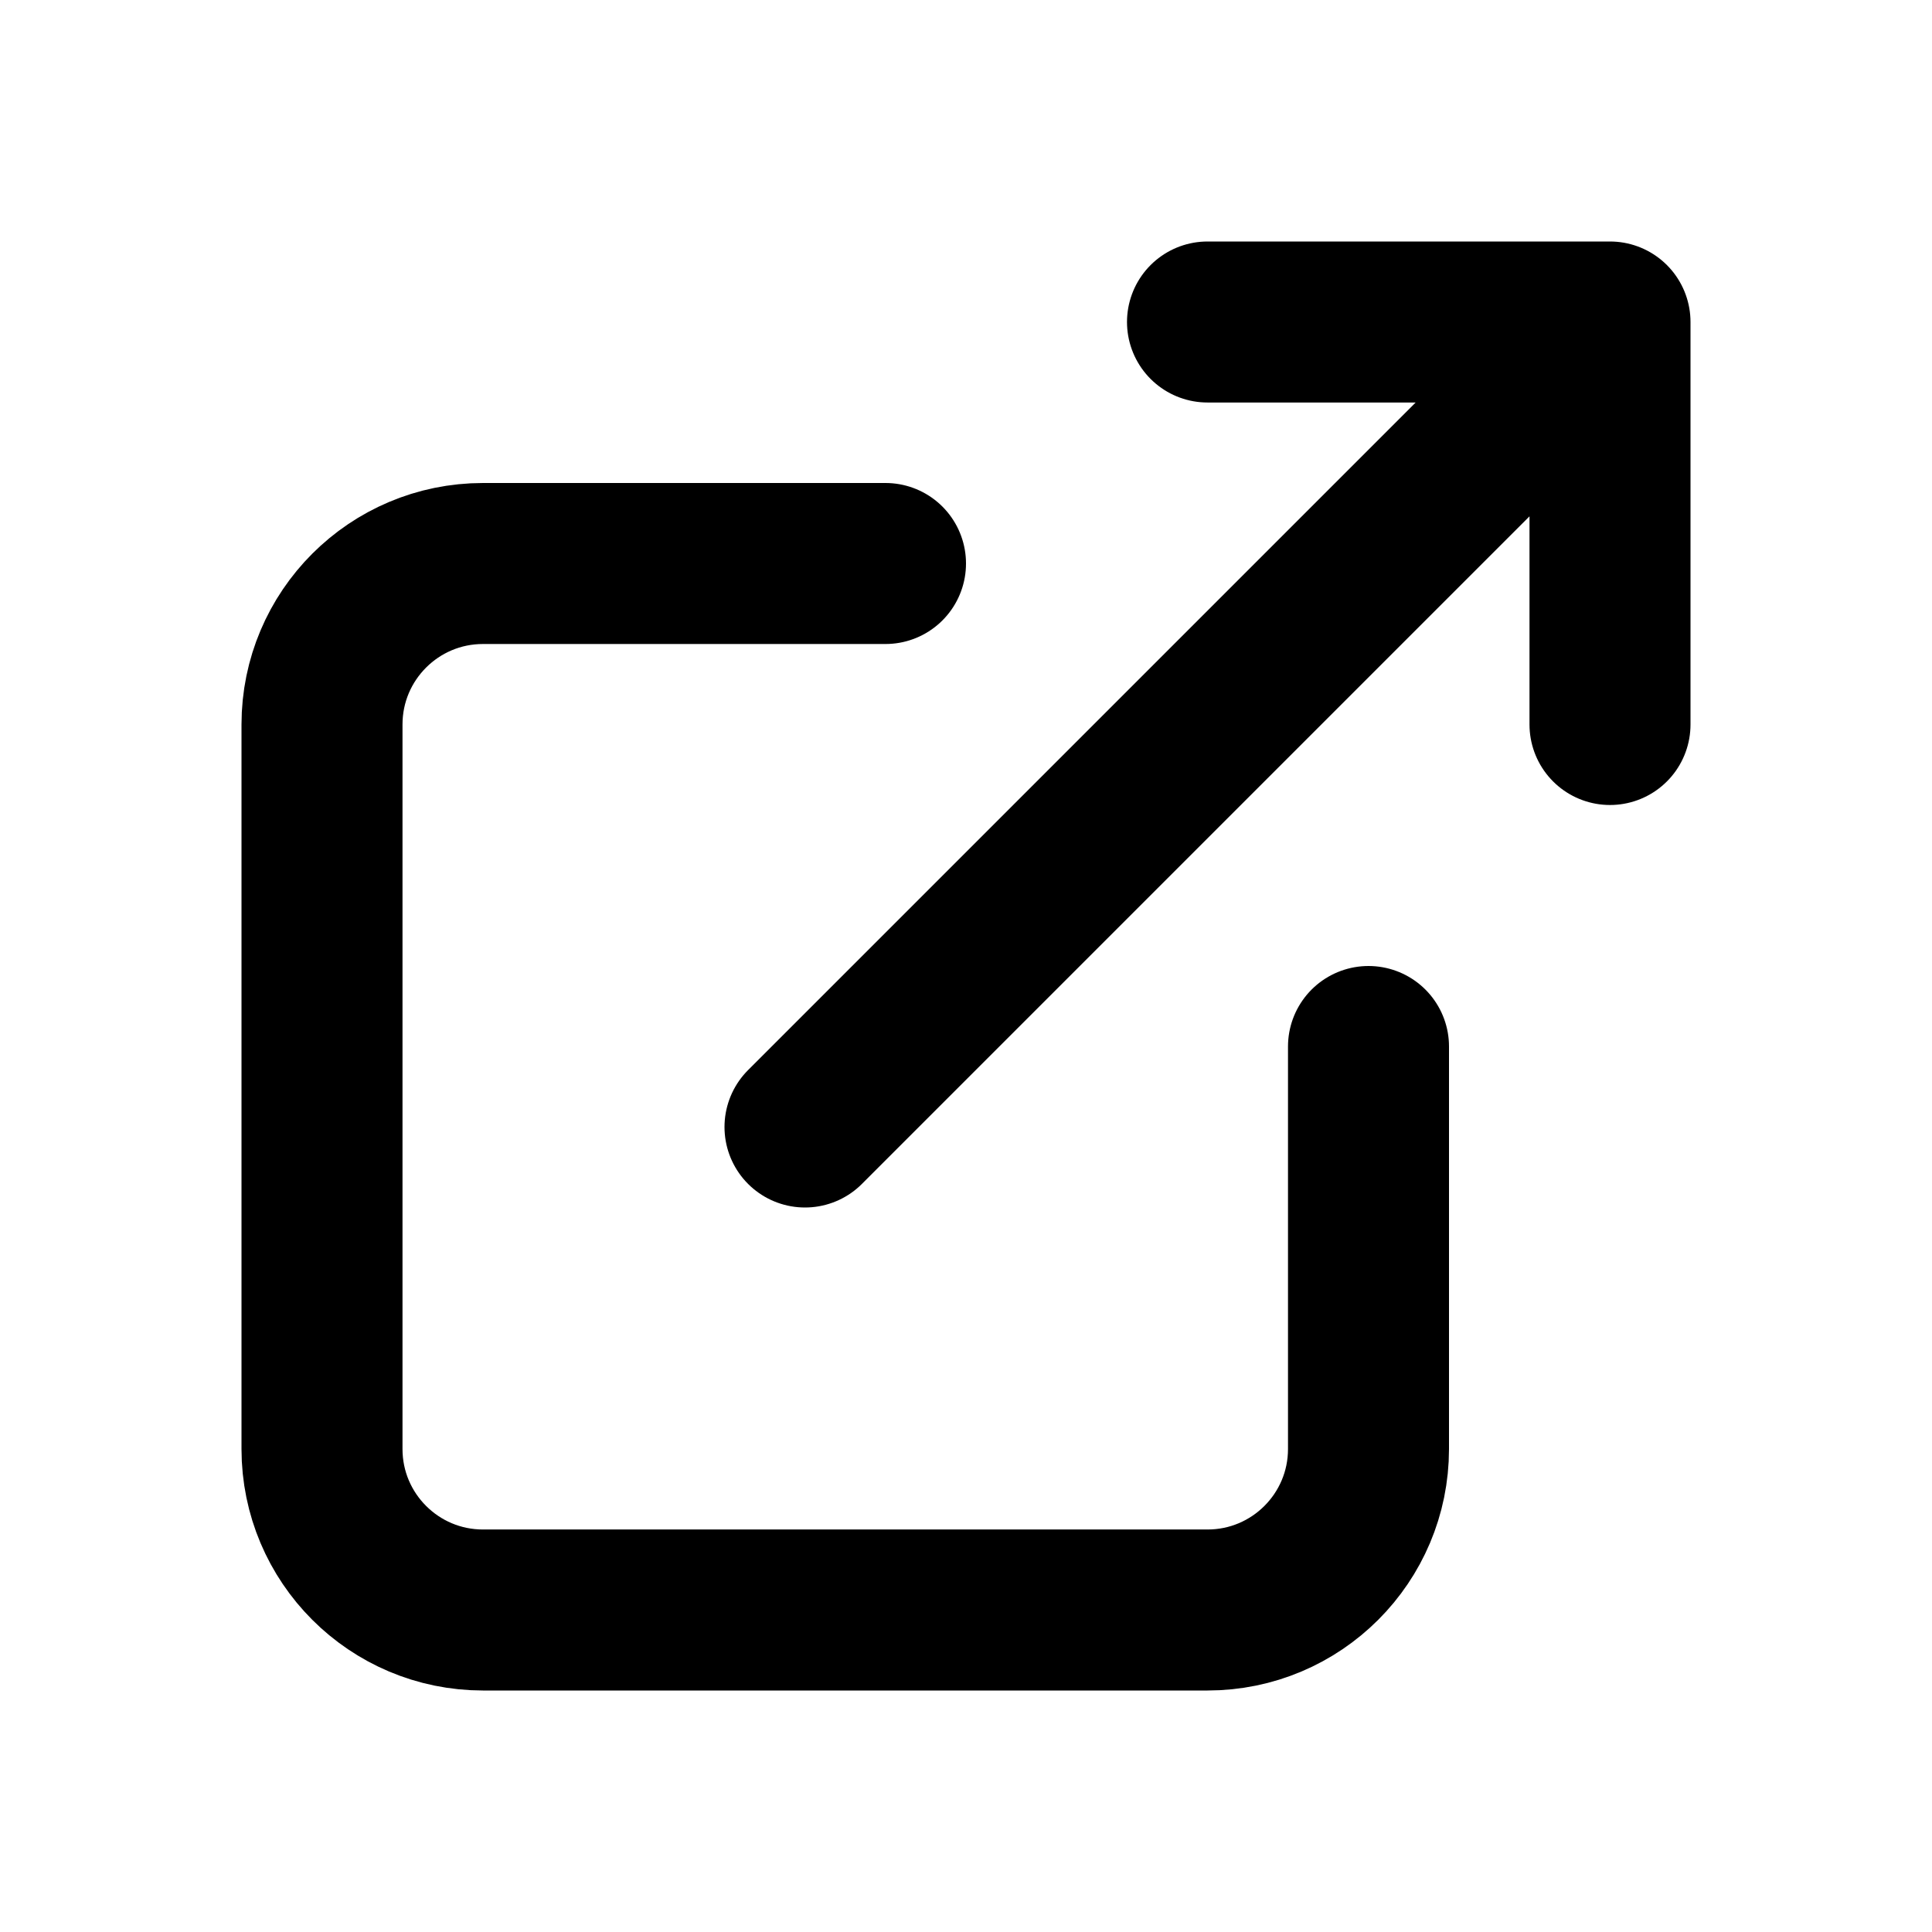
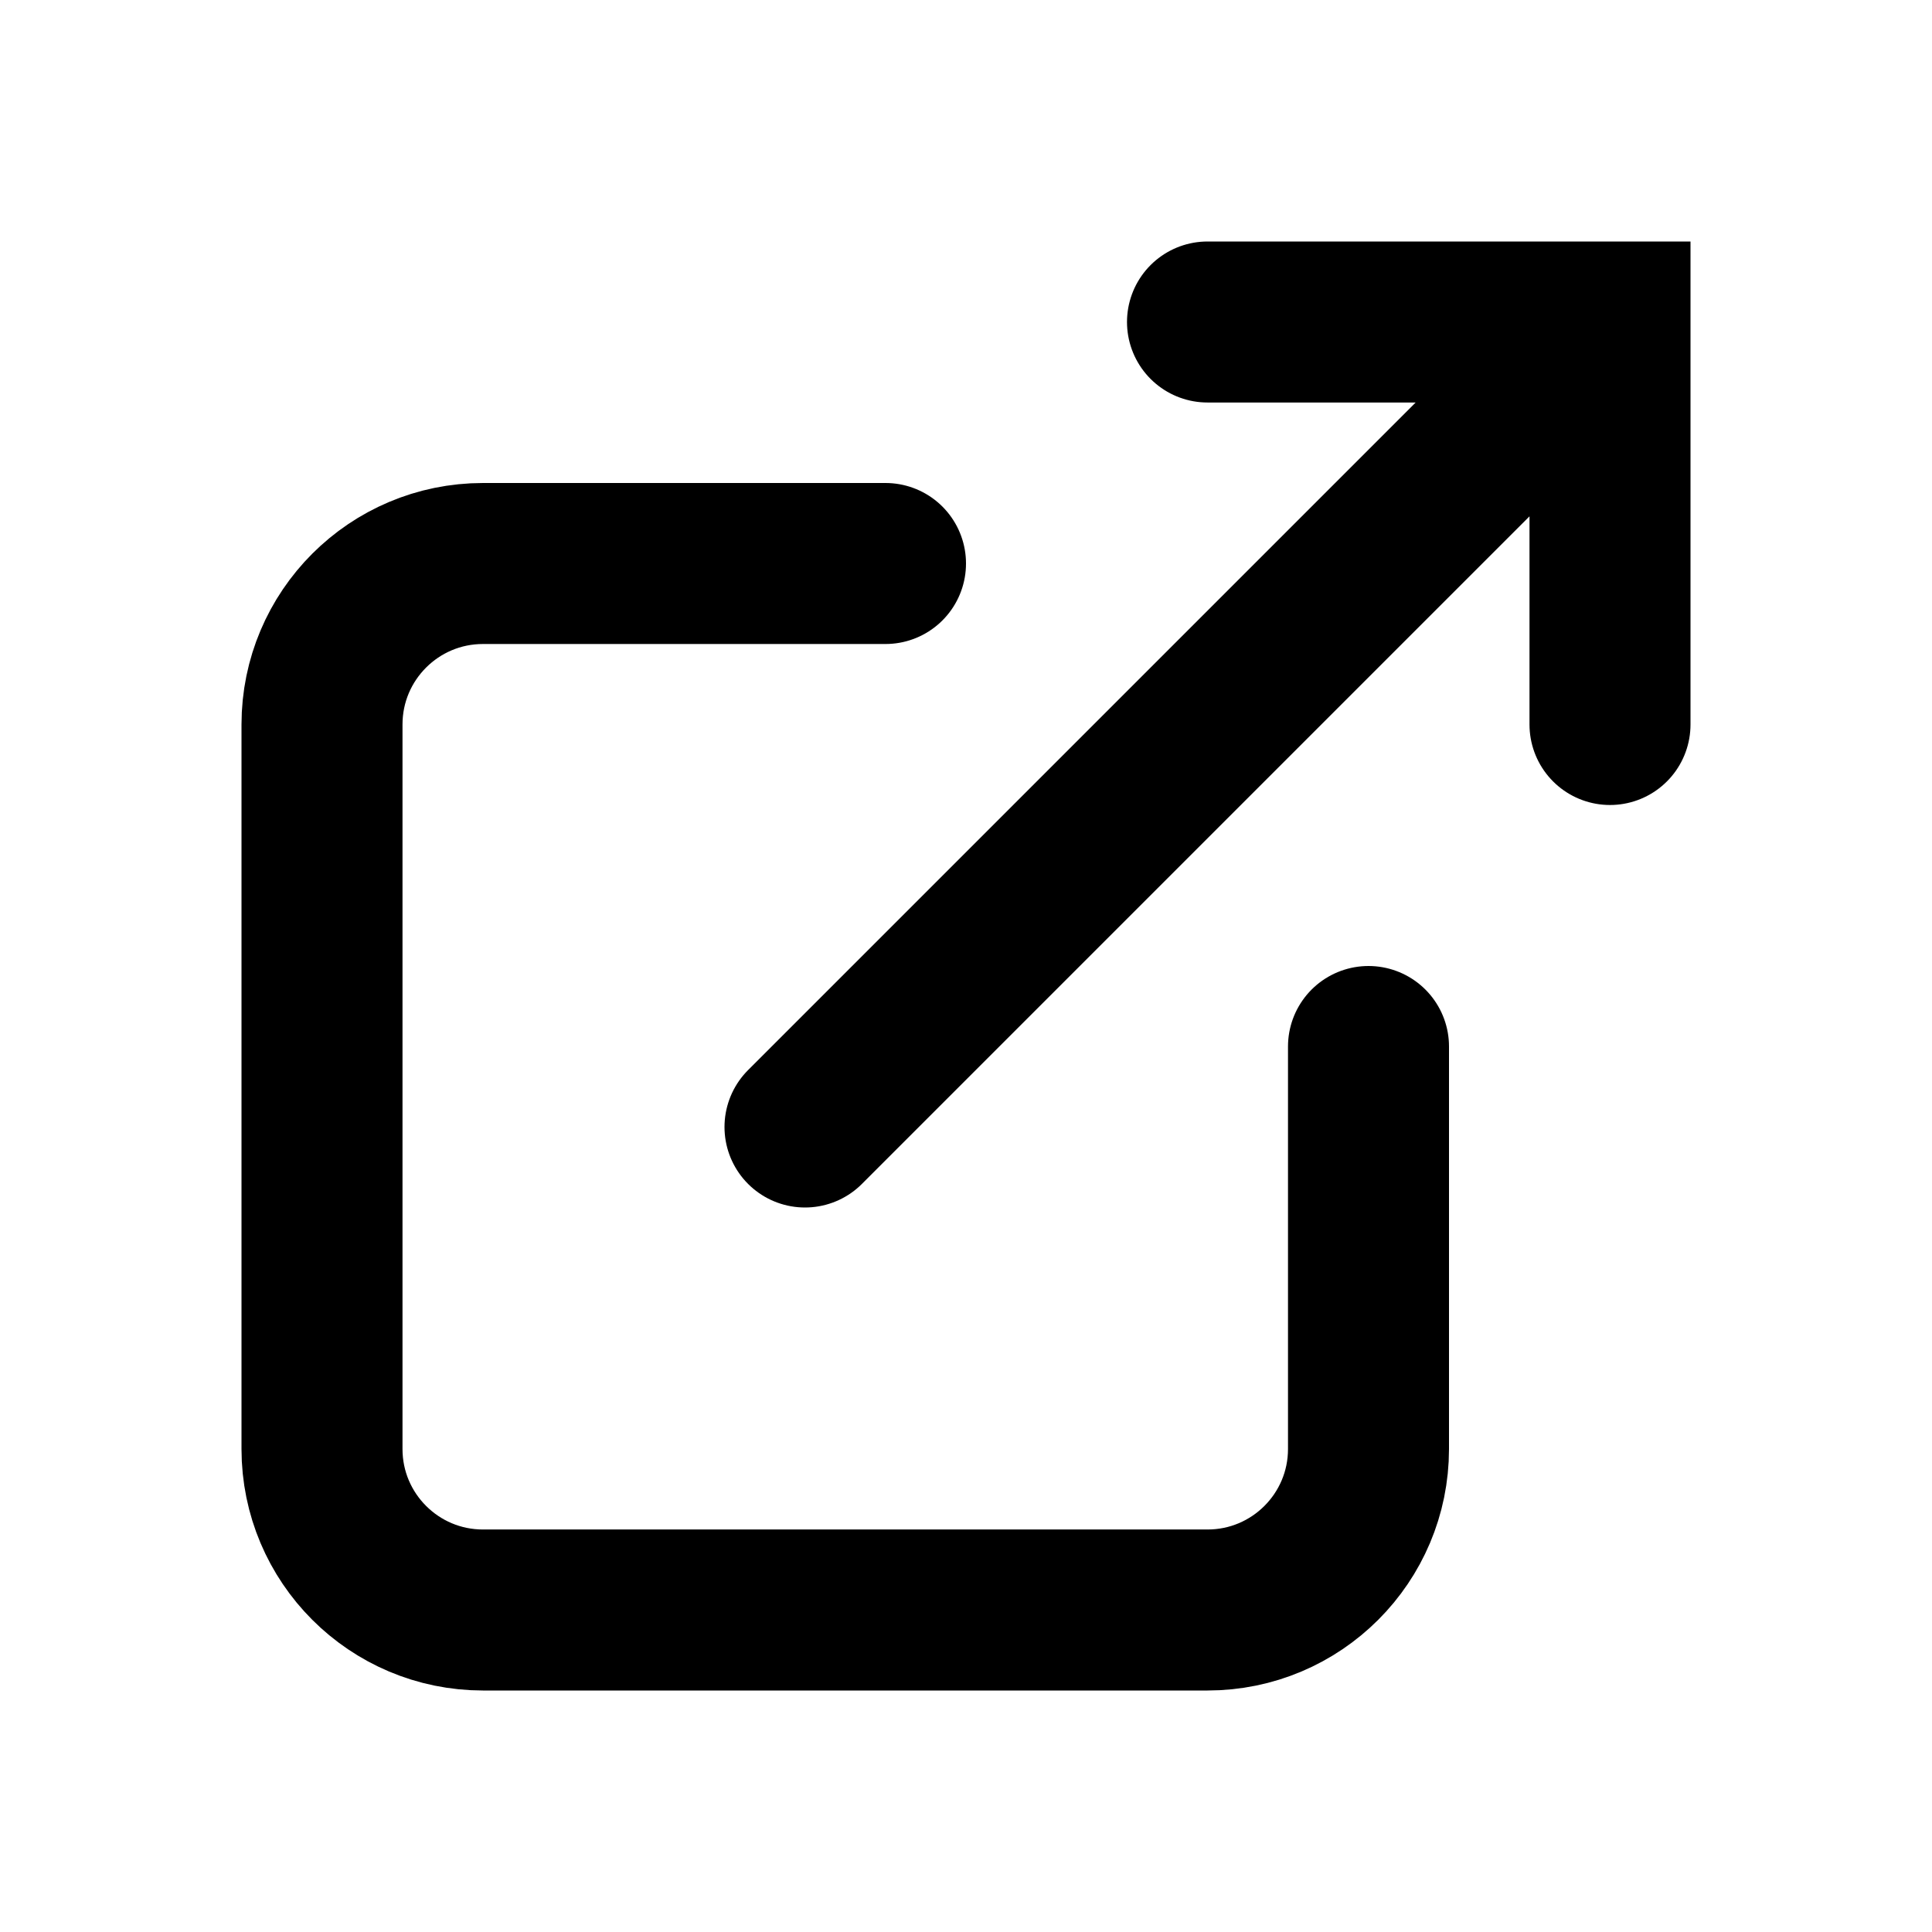
<svg xmlns="http://www.w3.org/2000/svg" width="1em" height="1em" viewBox="0 0 24 24">
  <rect x="0" y="0" width="24" height="24" fill="rgba(255, 255, 255, 0)" />
-   <path fill="none" stroke="currentColor" stroke-linecap="round" stroke-linejoin="round" stroke-width="2" d="M11 7H6a2 2 0 0 0-2 2v9a2 2 0 0 0 2 2h9a2 2 0 0 0 2-2v-5m-7 1L20 4m-5 0h5v5" />
+   <path fill="none" stroke="currentColor" stroke-linecap="round" strokeLinejoin="round" stroke-width="2" d="M11 7H6a2 2 0 0 0-2 2v9a2 2 0 0 0 2 2h9a2 2 0 0 0 2-2v-5m-7 1L20 4m-5 0h5v5" />
</svg>
